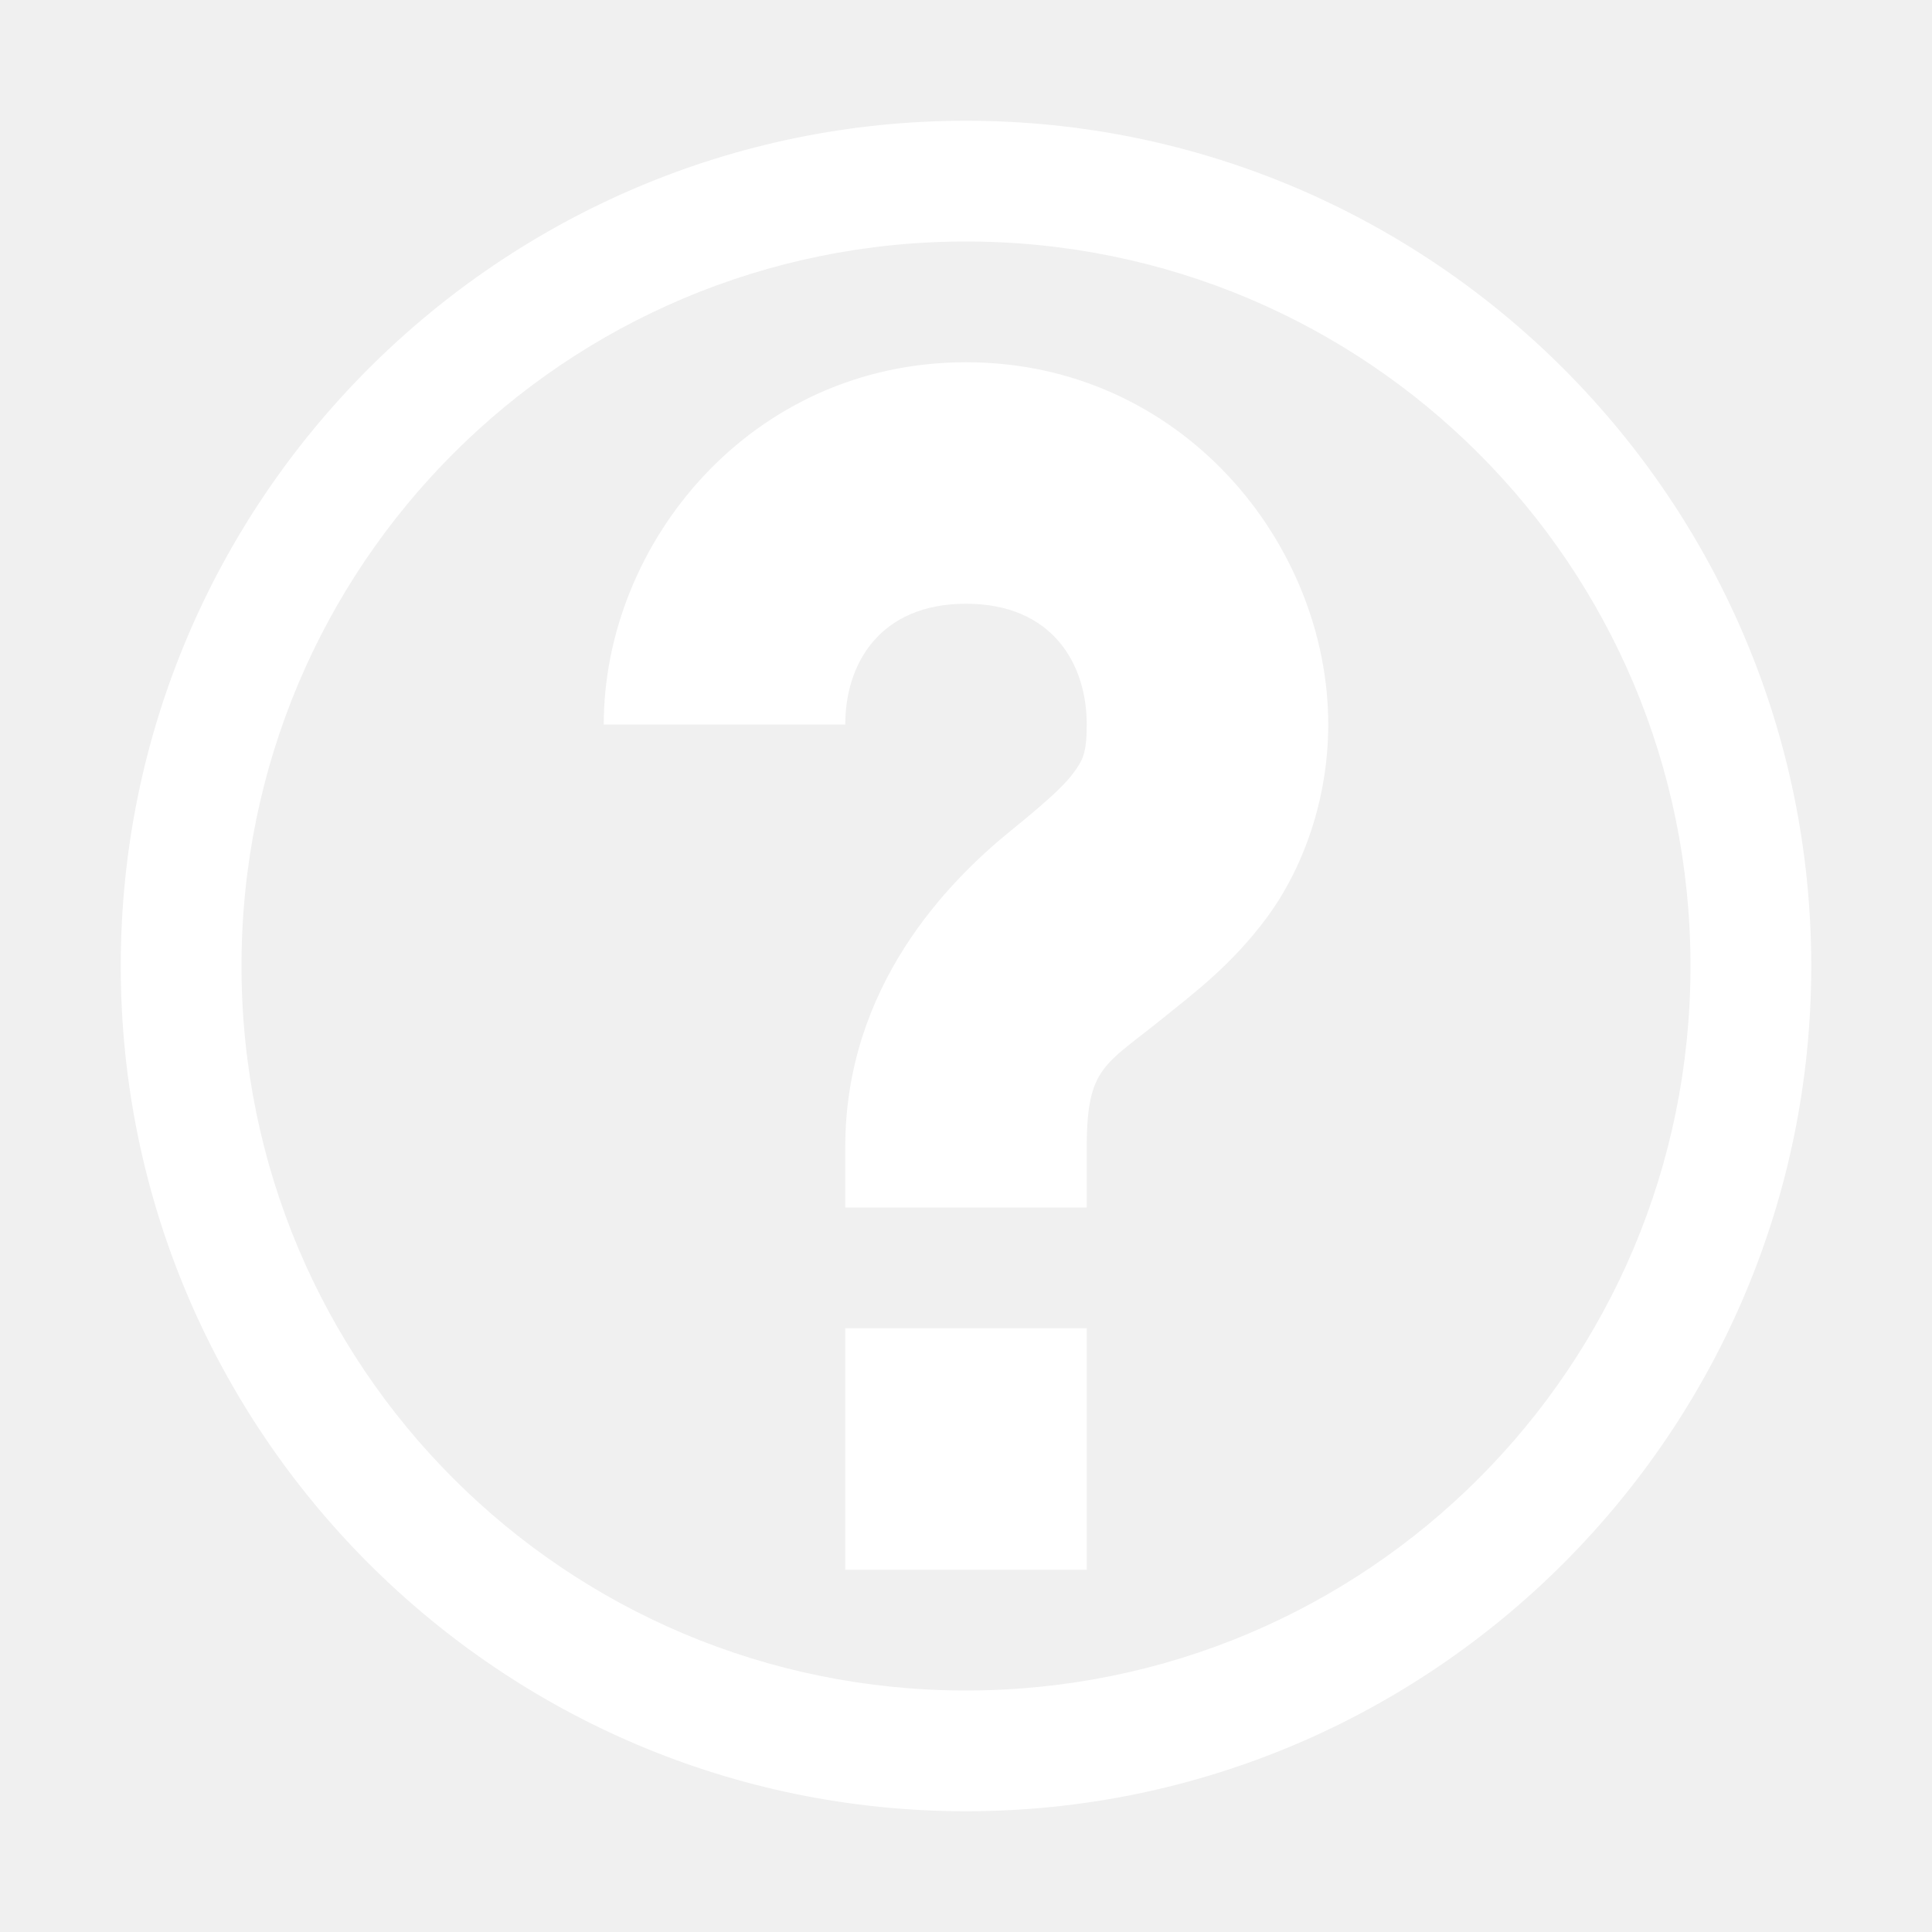
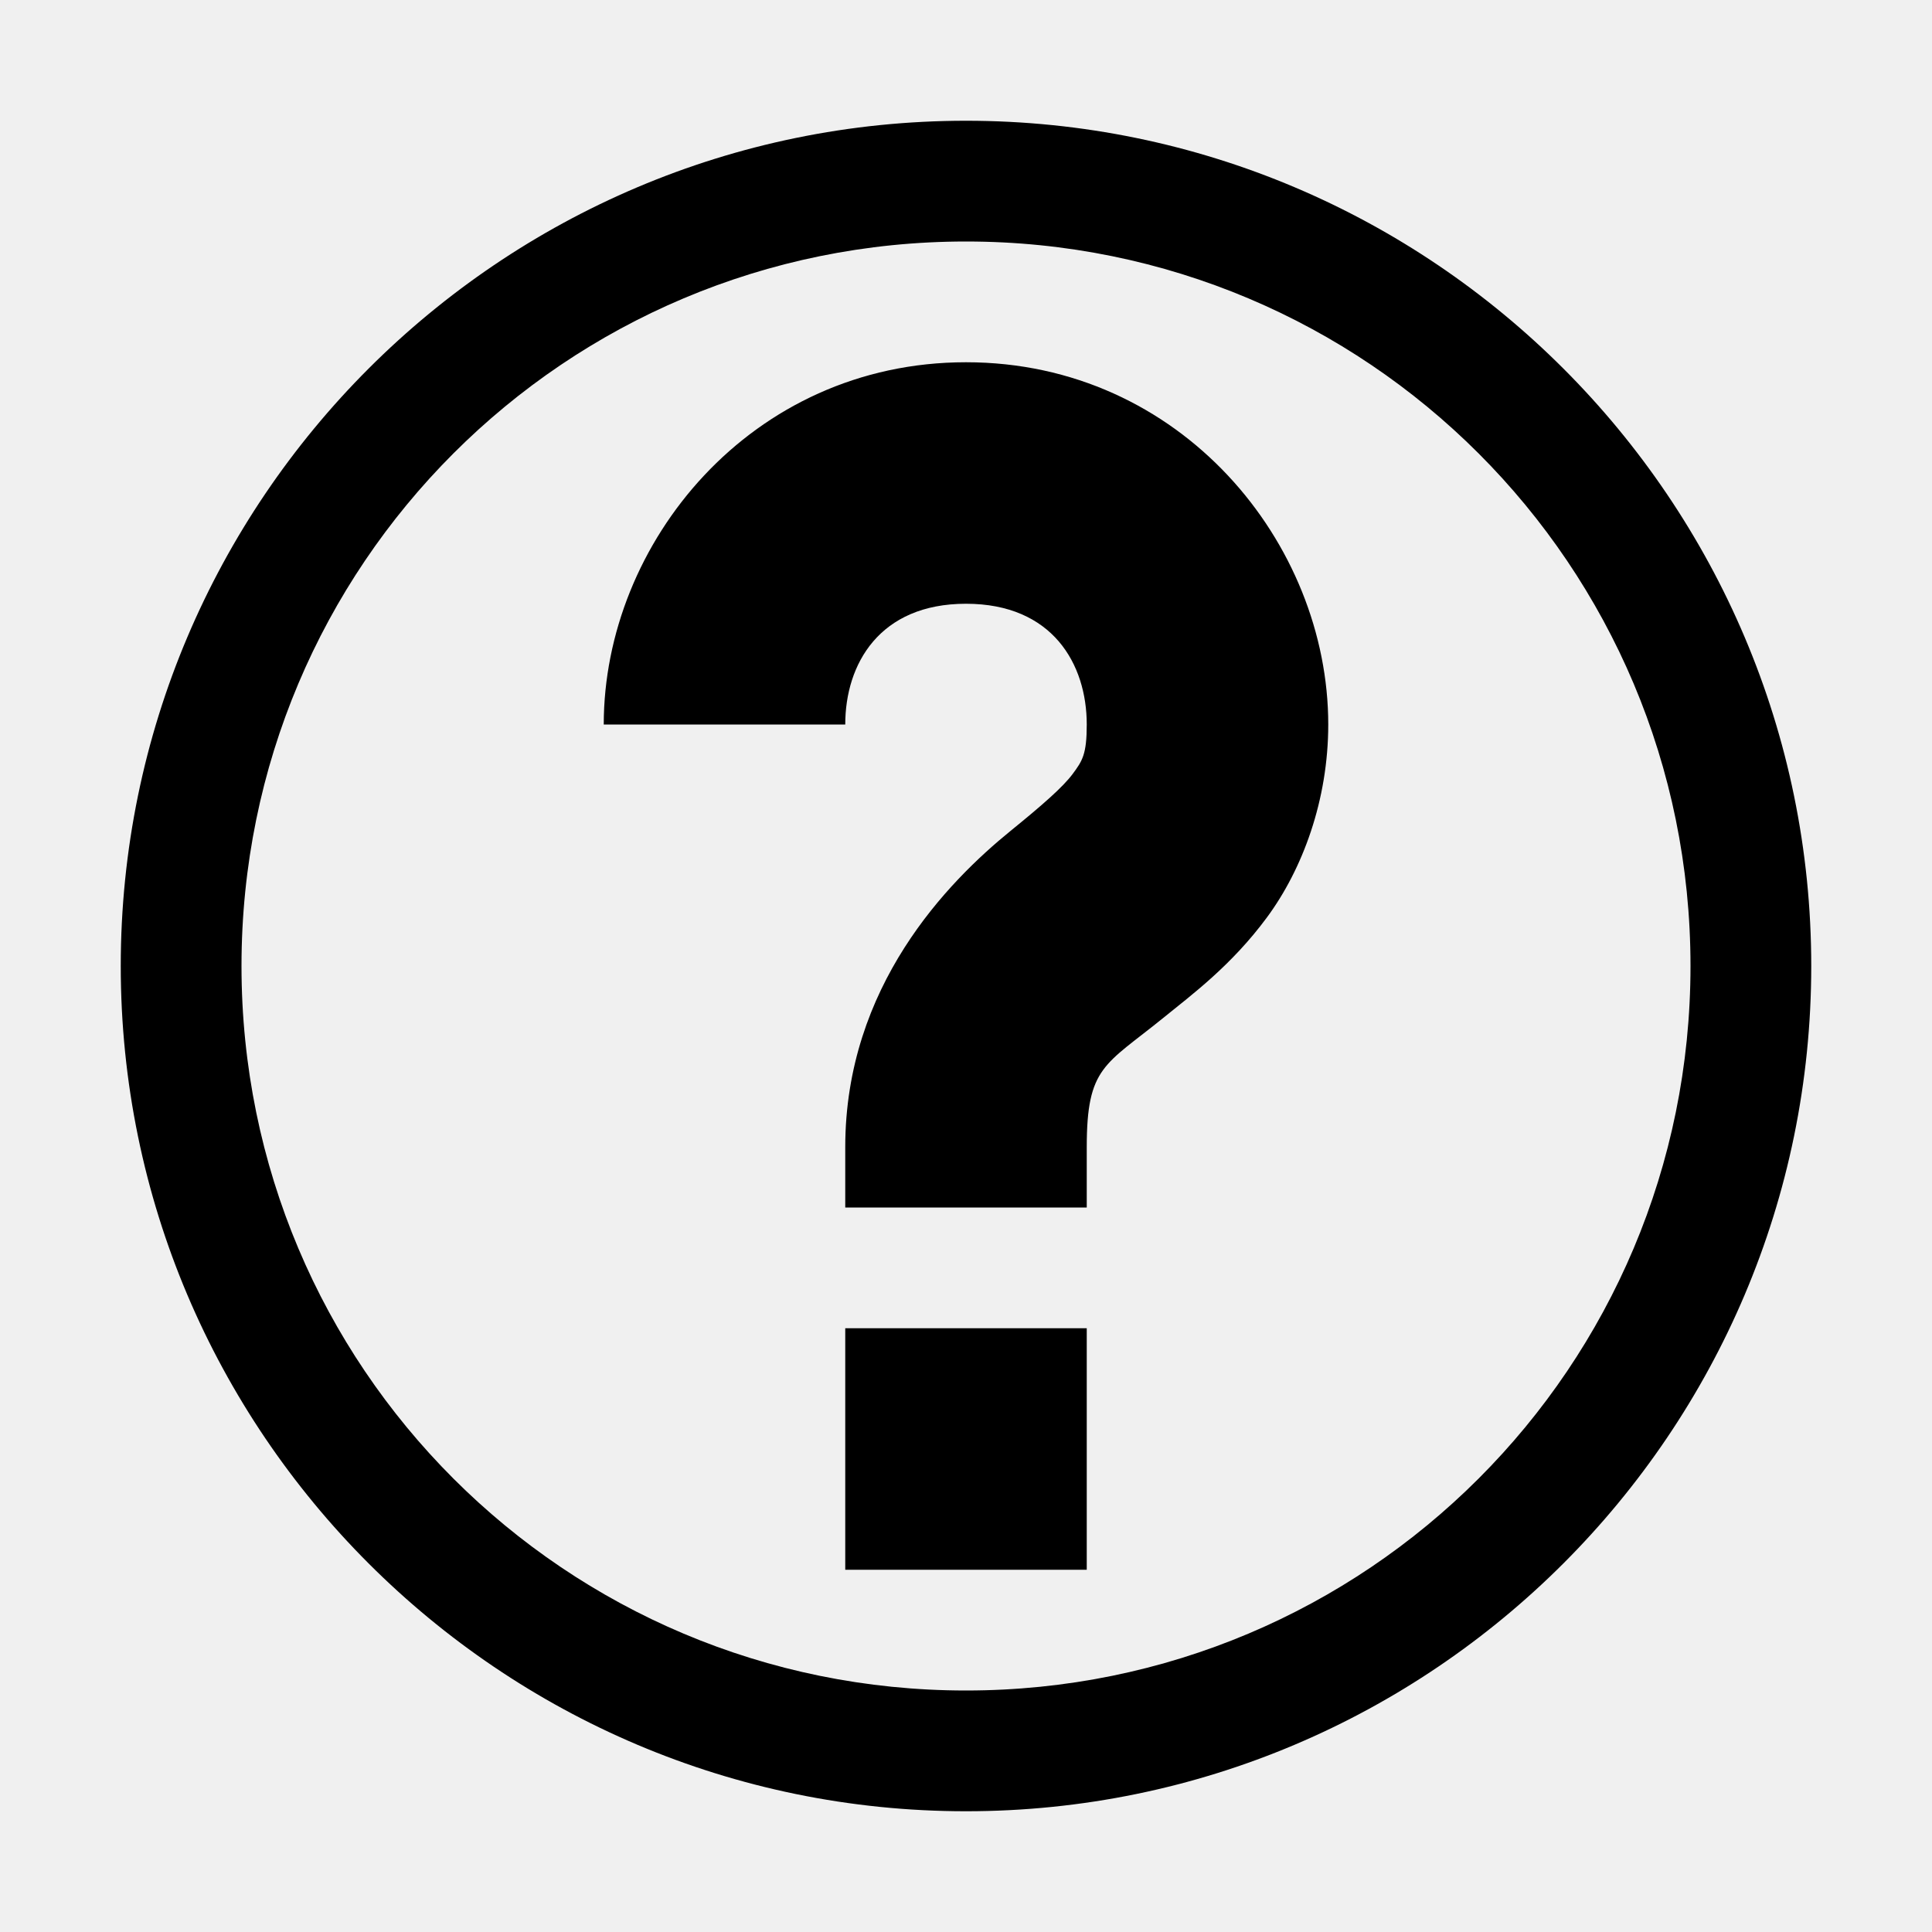
<svg xmlns="http://www.w3.org/2000/svg" height="1em" viewBox="0 0 1600 1600" width="1em" version="1.1">
  <defs id="defs1" />
  <g id="g1">
-     <path id="path2" d="m34 622c-1.783 0-3 1.5-3 3h2c0-.5.283-1 1-1s1 .5 1 1c0 .247-.036.301-.117.41-.081.109-.254.26-.514.471-.519.422-1.369 1.286-1.369 2.619v.5h2v-.5c0-.667.15-.678.631-1.068.24-.195.567-.436.861-.834.294-.398.508-.97.508-1.598 0-1.5-1.217-3-3-3zm-1 8h2v2h-2zm1-10c-3.86 0-7 3.14-7 7s3.14 7 7 7c3.86 0 7-3.14 7-7s-3.14-7-7-7zm0 1c3.32 0 6 2.68 6 6s-2.68 6-6 6c-3.32 0-6-2.68-6-6s2.68-6 6-6z" fill="#fff" transform="matrix(100 0 0 100 -2600 -61900)" />
+     <path id="path2" d="m34 622c-1.783 0-3 1.5-3 3h2c0-.5.283-1 1-1s1 .5 1 1c0 .247-.036.301-.117.41-.081.109-.254.26-.514.471-.519.422-1.369 1.286-1.369 2.619v.5h2v-.5c0-.667.15-.678.631-1.068.24-.195.567-.436.861-.834.294-.398.508-.97.508-1.598 0-1.5-1.217-3-3-3zm-1 8h2v2h-2zm1-10c-3.86 0-7 3.14-7 7s3.14 7 7 7c3.86 0 7-3.14 7-7s-3.14-7-7-7zm0 1c3.32 0 6 2.68 6 6s-2.68 6-6 6c-3.32 0-6-2.68-6-6s2.68-6 6-6z" fill="currentColor" transform="matrix(100 0 0 100 -2600 -61900)" />
  </g>
</svg>
